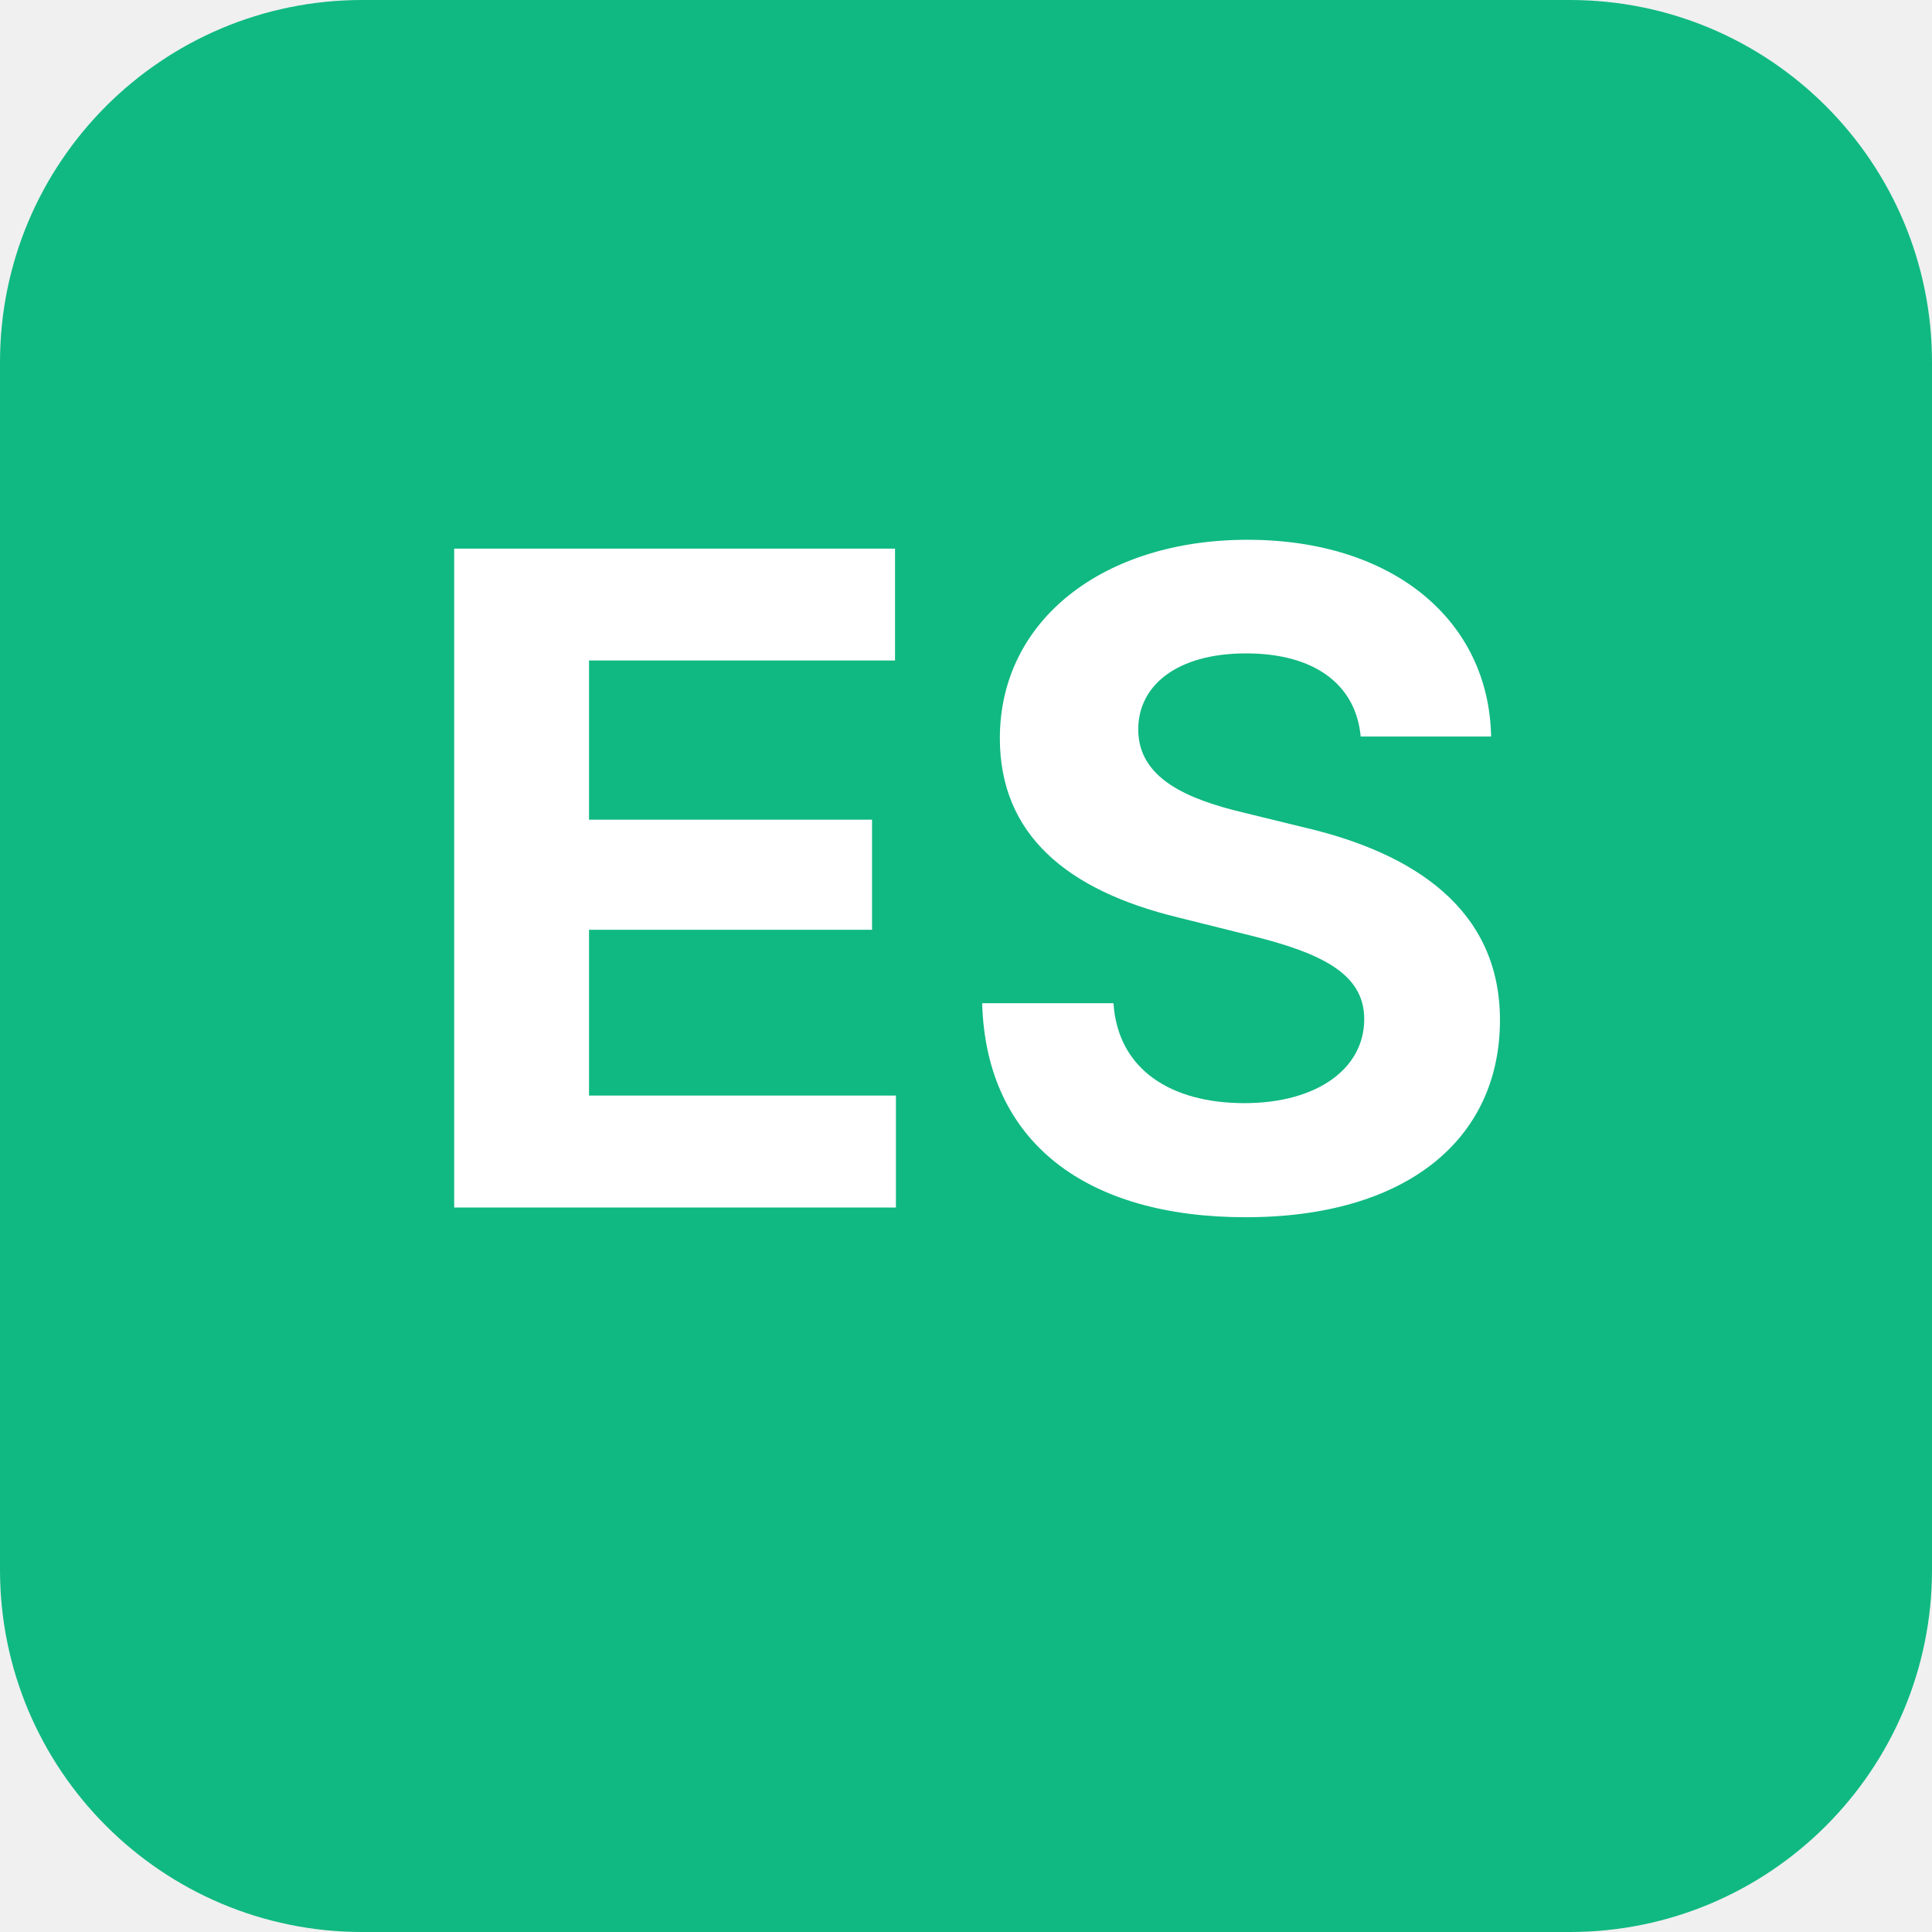
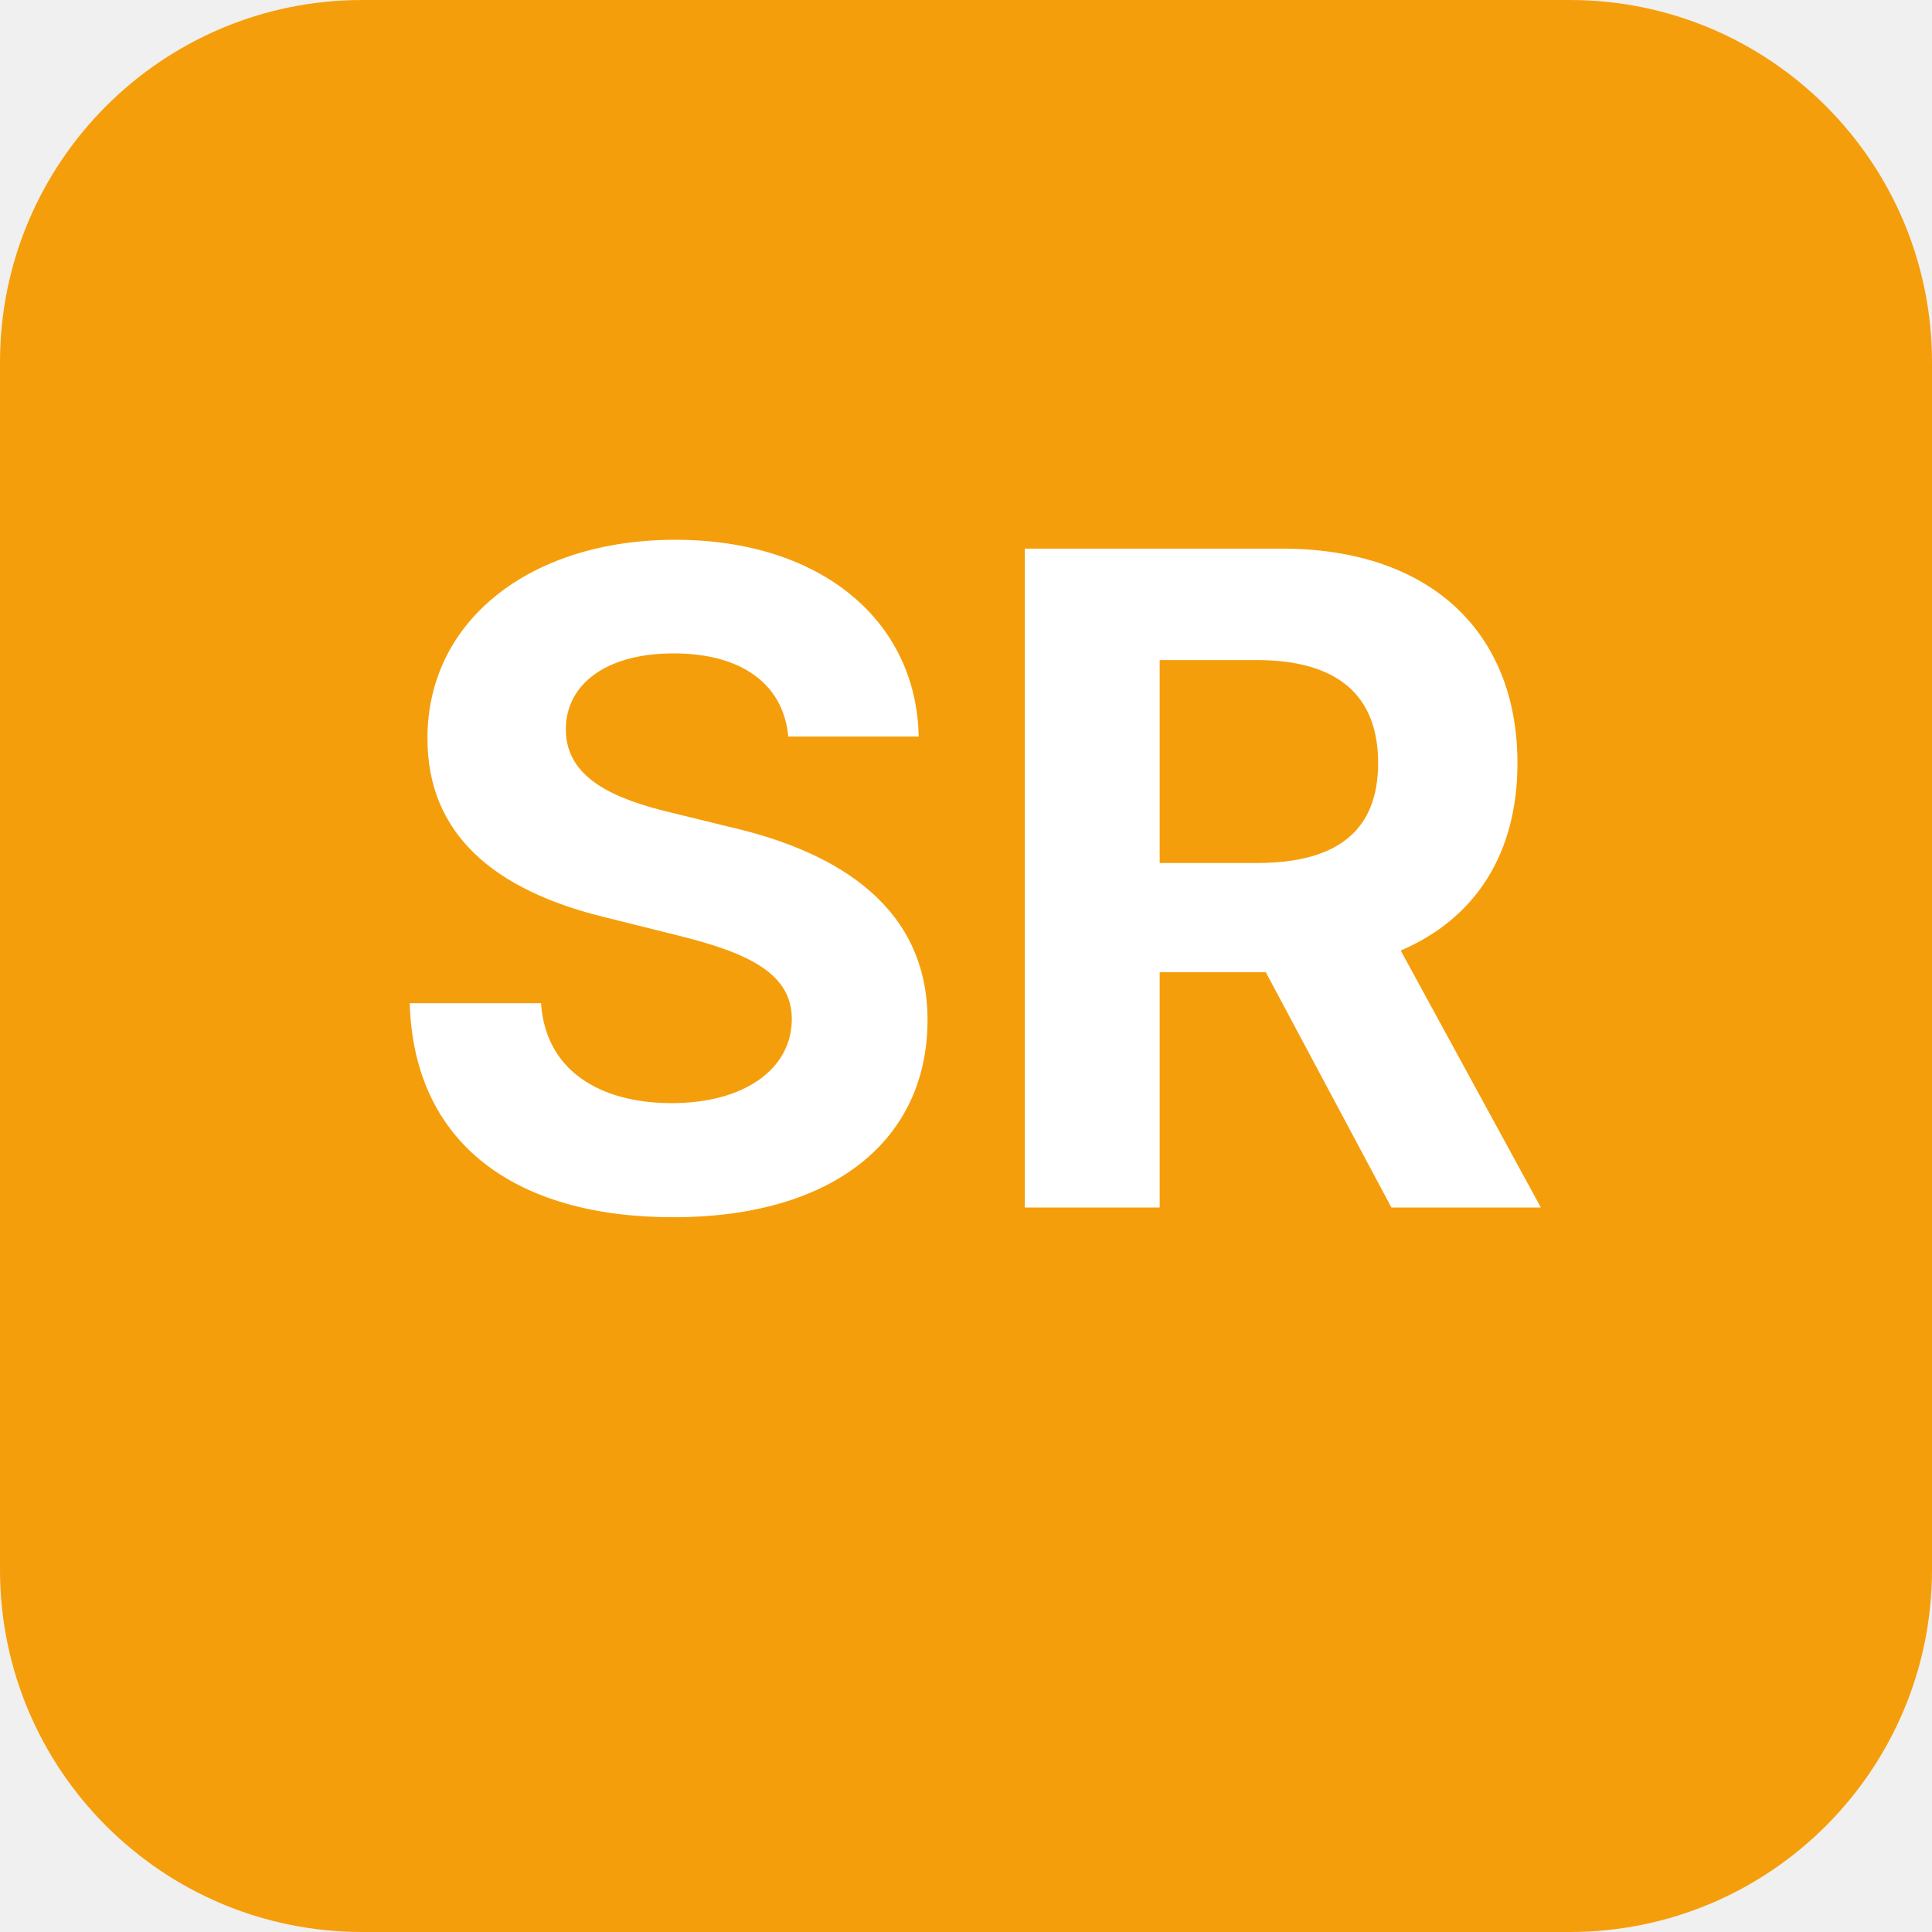
<svg xmlns="http://www.w3.org/2000/svg" viewBox="0 0 512 512">
-   <rect width="512" height="512" rx="96" fill="#10b981" />
-   <text x="256" y="320" font-family="system-ui, -apple-system, sans-serif" font-size="240" font-weight="bold" fill="white" text-anchor="middle">ES</text>
+   <rect width="512" height="512" rx="96" fill="#f59e0b" />
+   <text x="256" y="320" font-family="system-ui, -apple-system, sans-serif" font-size="240" font-weight="bold" fill="white" text-anchor="middle">SR</text>
</svg>
